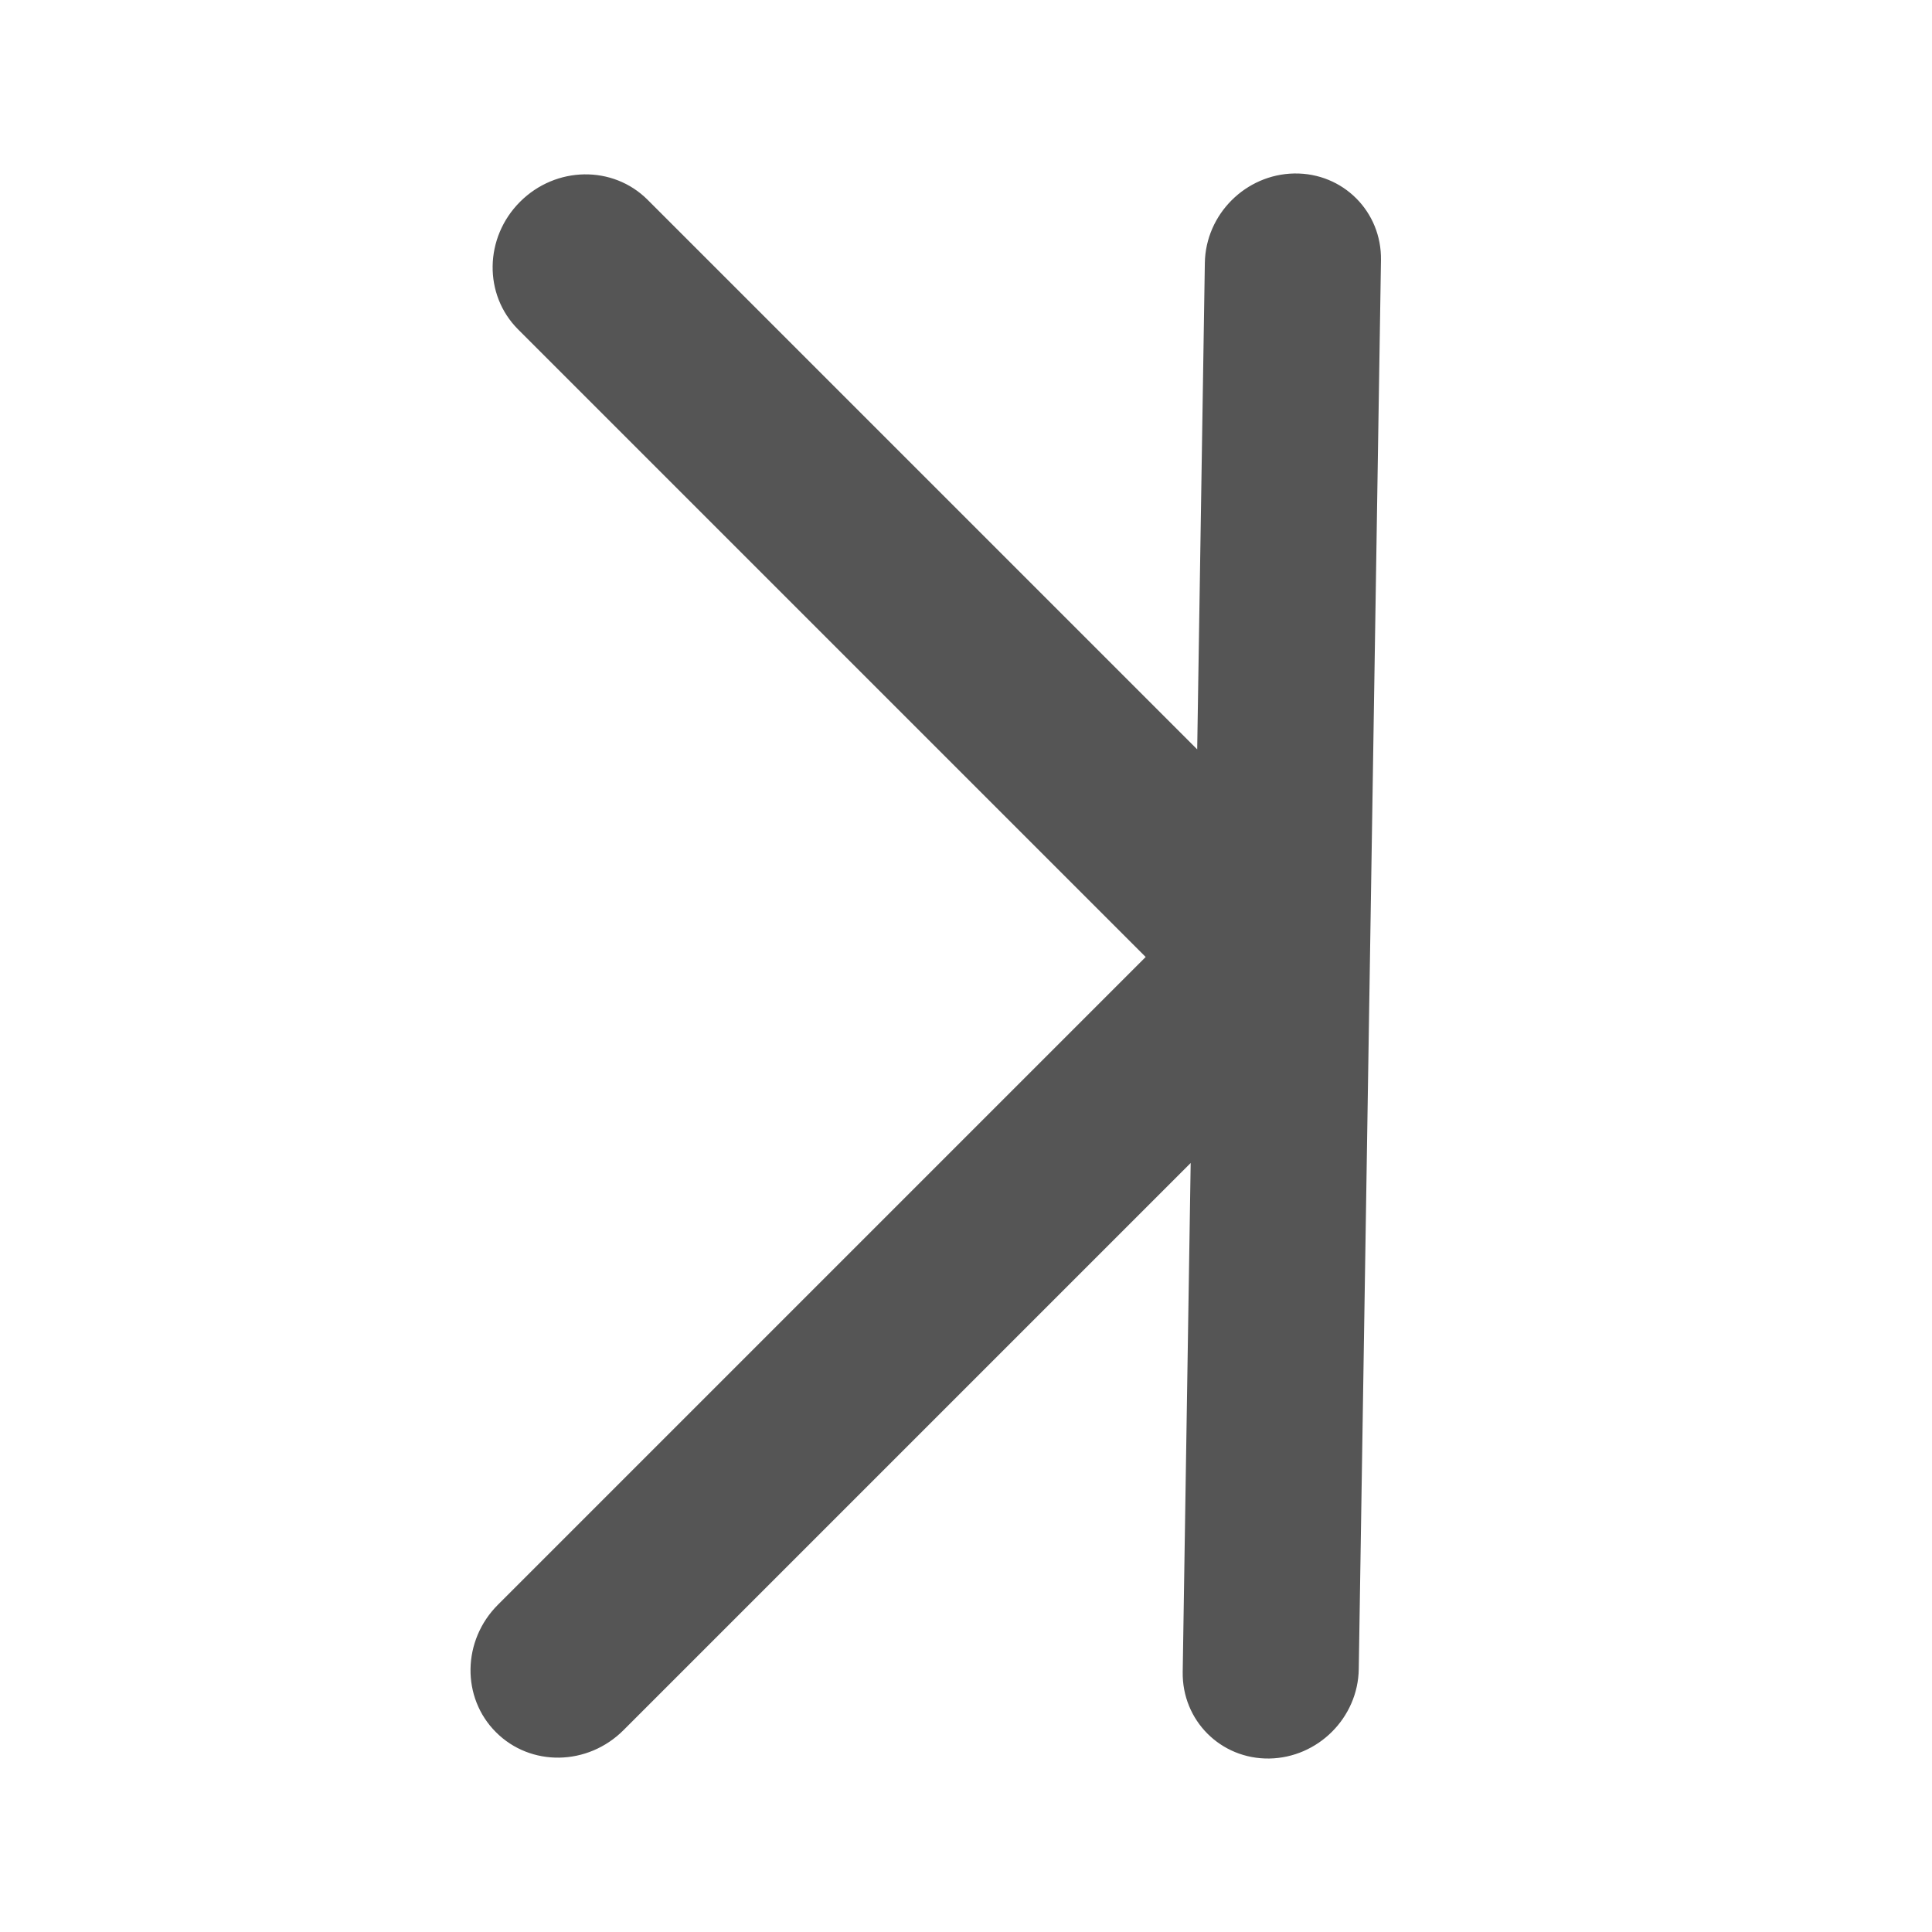
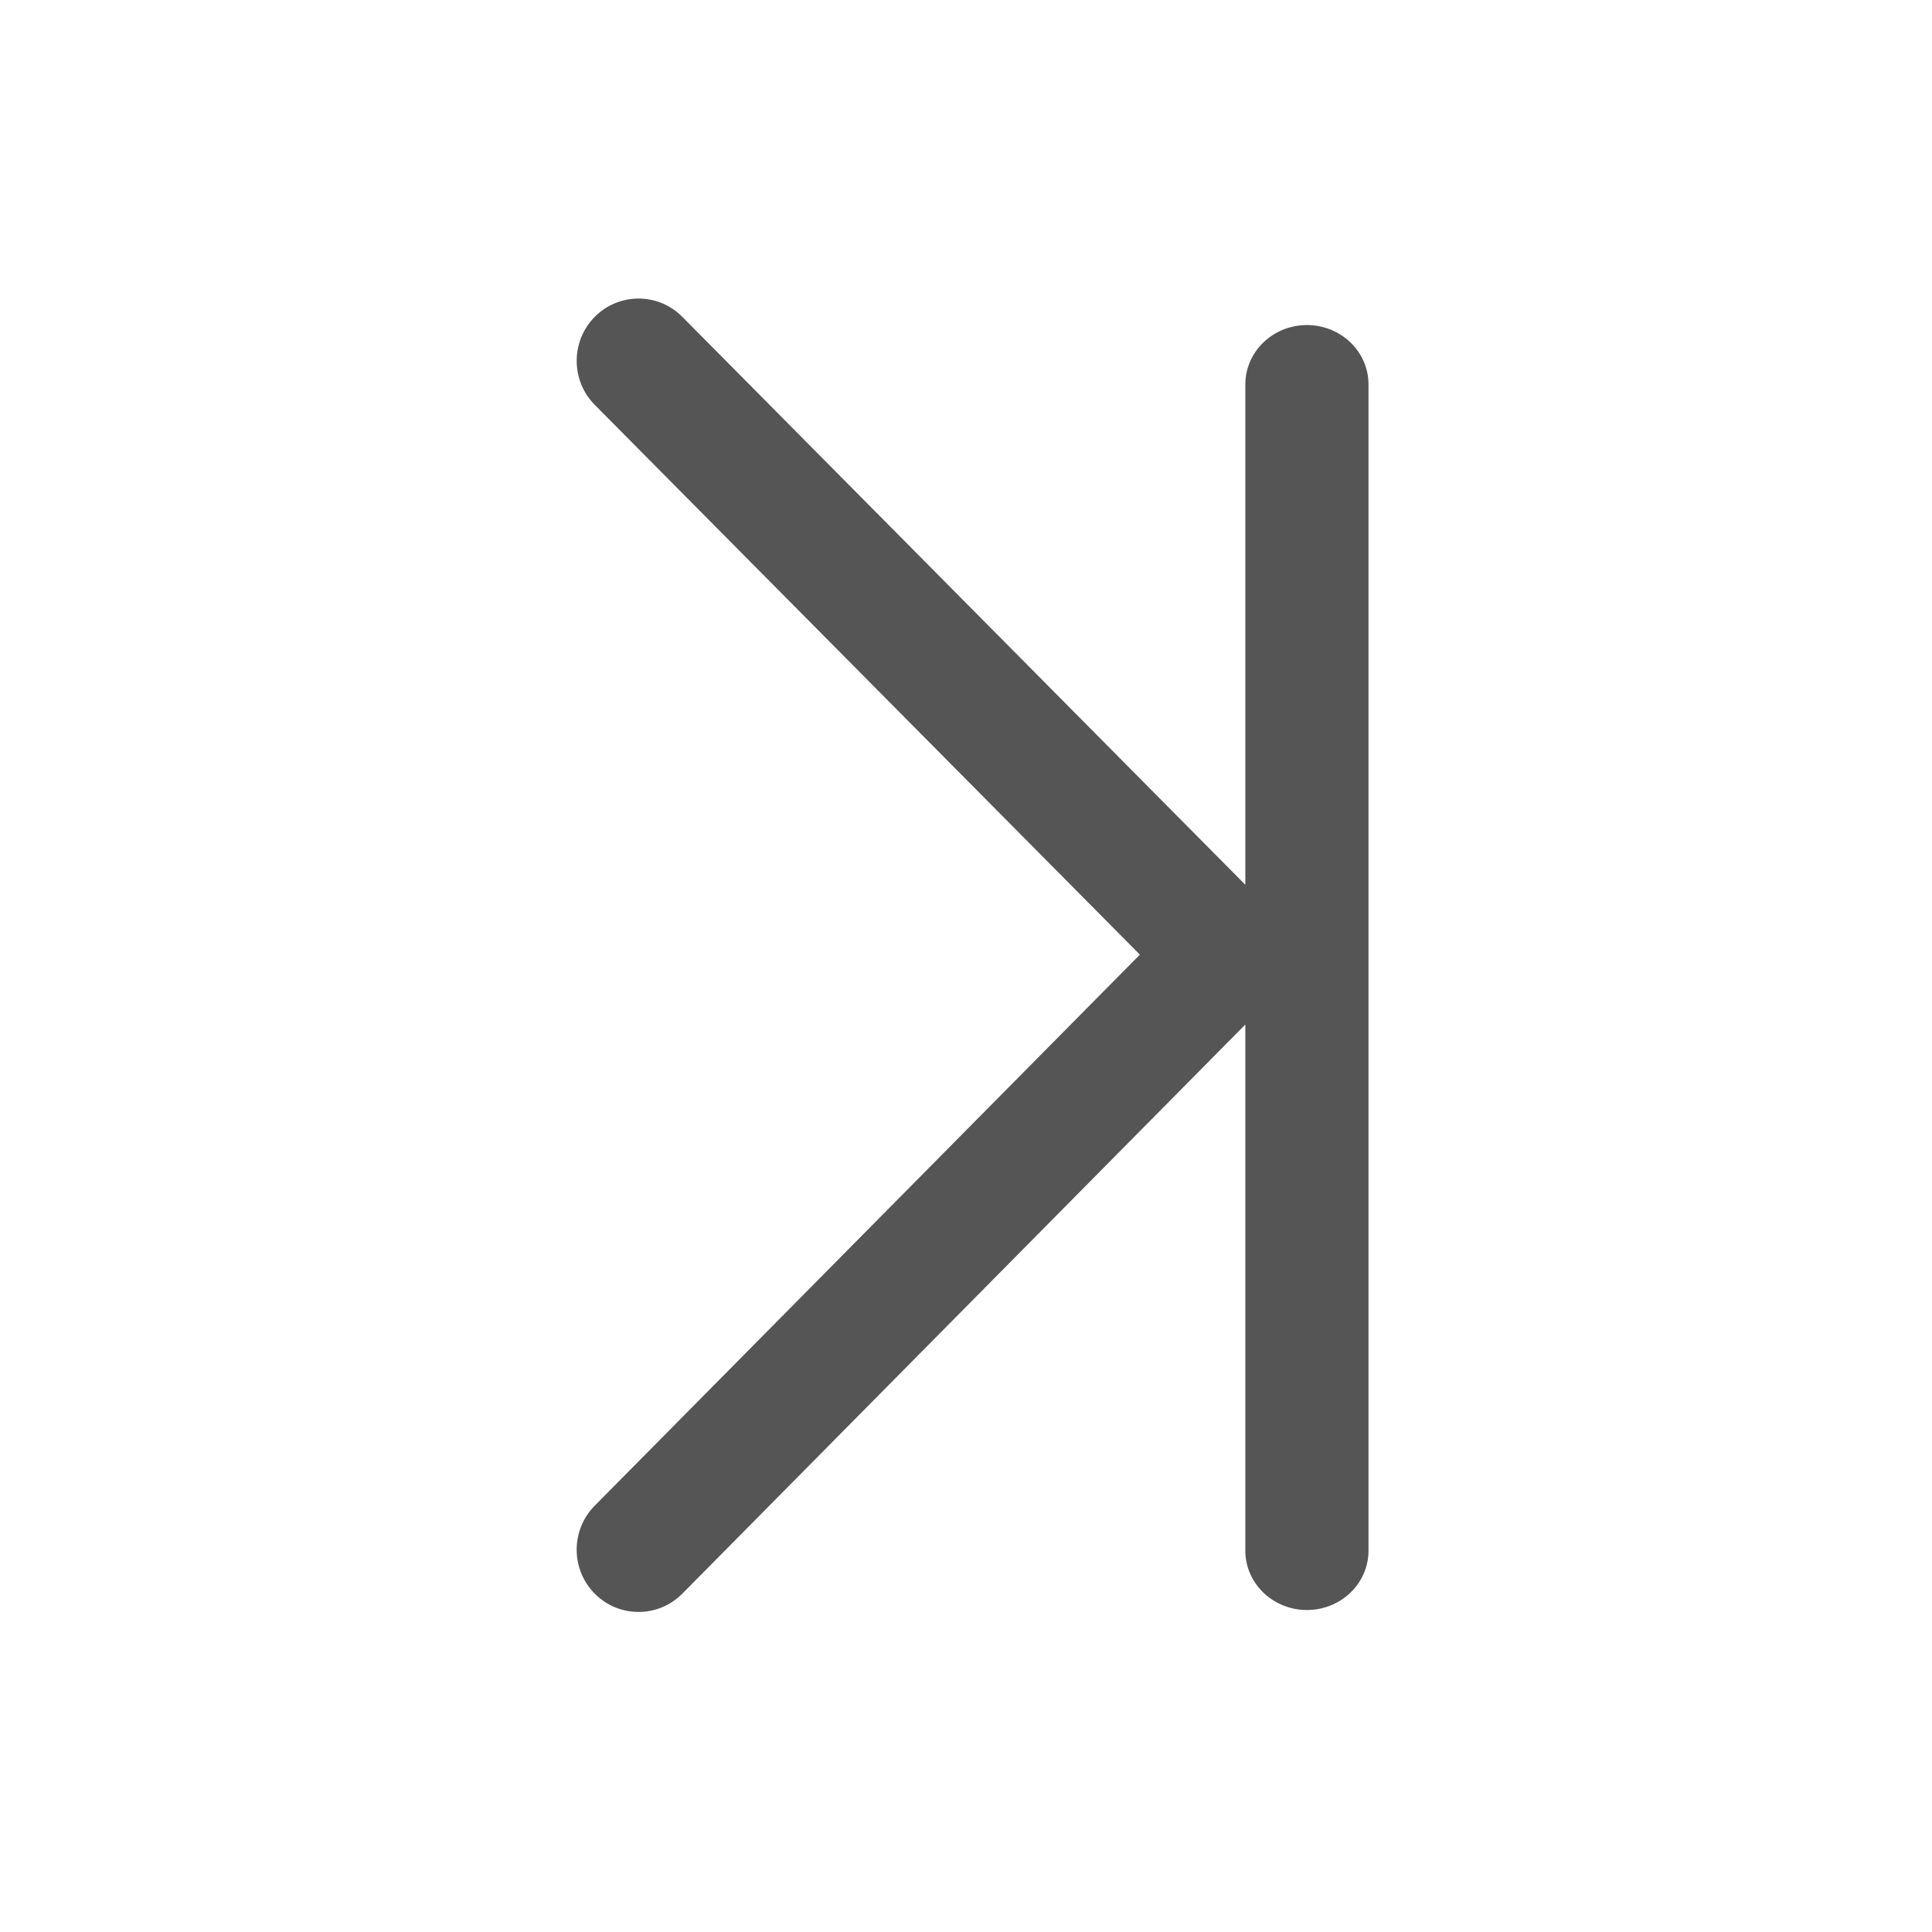
<svg xmlns="http://www.w3.org/2000/svg" width="24" height="24" viewBox="0 0 24 24">
-   <g fill="none" fill-rule="evenodd" transform="translate(-452 -308)">
-     <path fill="#555" fill-rule="nonzero" d="M2.128,7.309 L2.033,1.266 C2.023,0.662 1.526,0.165 0.921,0.155 C0.317,0.146 -0.165,0.628 -0.155,1.232 L0.121,18.734 C0.13,19.338 0.628,19.835 1.232,19.845 C1.836,19.854 2.318,19.372 2.308,18.768 L2.209,12.447 L9.255,19.493 C9.7,19.938 10.409,19.949 10.839,19.518 C11.27,19.088 11.259,18.378 10.814,17.934 L2.768,9.888 L10.565,2.091 C10.995,1.66 10.984,0.951 10.54,0.507 C10.095,0.062 9.386,0.051 8.955,0.482 L2.128,7.309 Z" transform="matrix(-1 0 0 1 469 310)" />
+   <g fill="none" fill-rule="evenodd" transform="translate(-456 -312)">
+     <path fill="#555" fill-rule="nonzero" d="M8.53,12.727 L8.53,19.263 C8.53,19.67 8.187,20 7.765,20 C7.342,20 7,19.67 7,19.263 L7,4.776 C7,4.368 7.342,4.038 7.765,4.038 C8.187,4.038 8.53,4.368 8.53,4.776 L8.53,10.991 L15.524,3.936 C15.824,3.633 16.31,3.633 16.611,3.935 C16.911,4.237 16.911,4.727 16.612,5.029 L9.84,11.859 L16.612,18.704 C16.912,19.007 16.911,19.497 16.61,19.799 C16.31,20.1 15.823,20.099 15.524,19.797 L8.53,12.727 Z" transform="matrix(-1 0 0 1 480 312)" />
  </g>
</svg>
